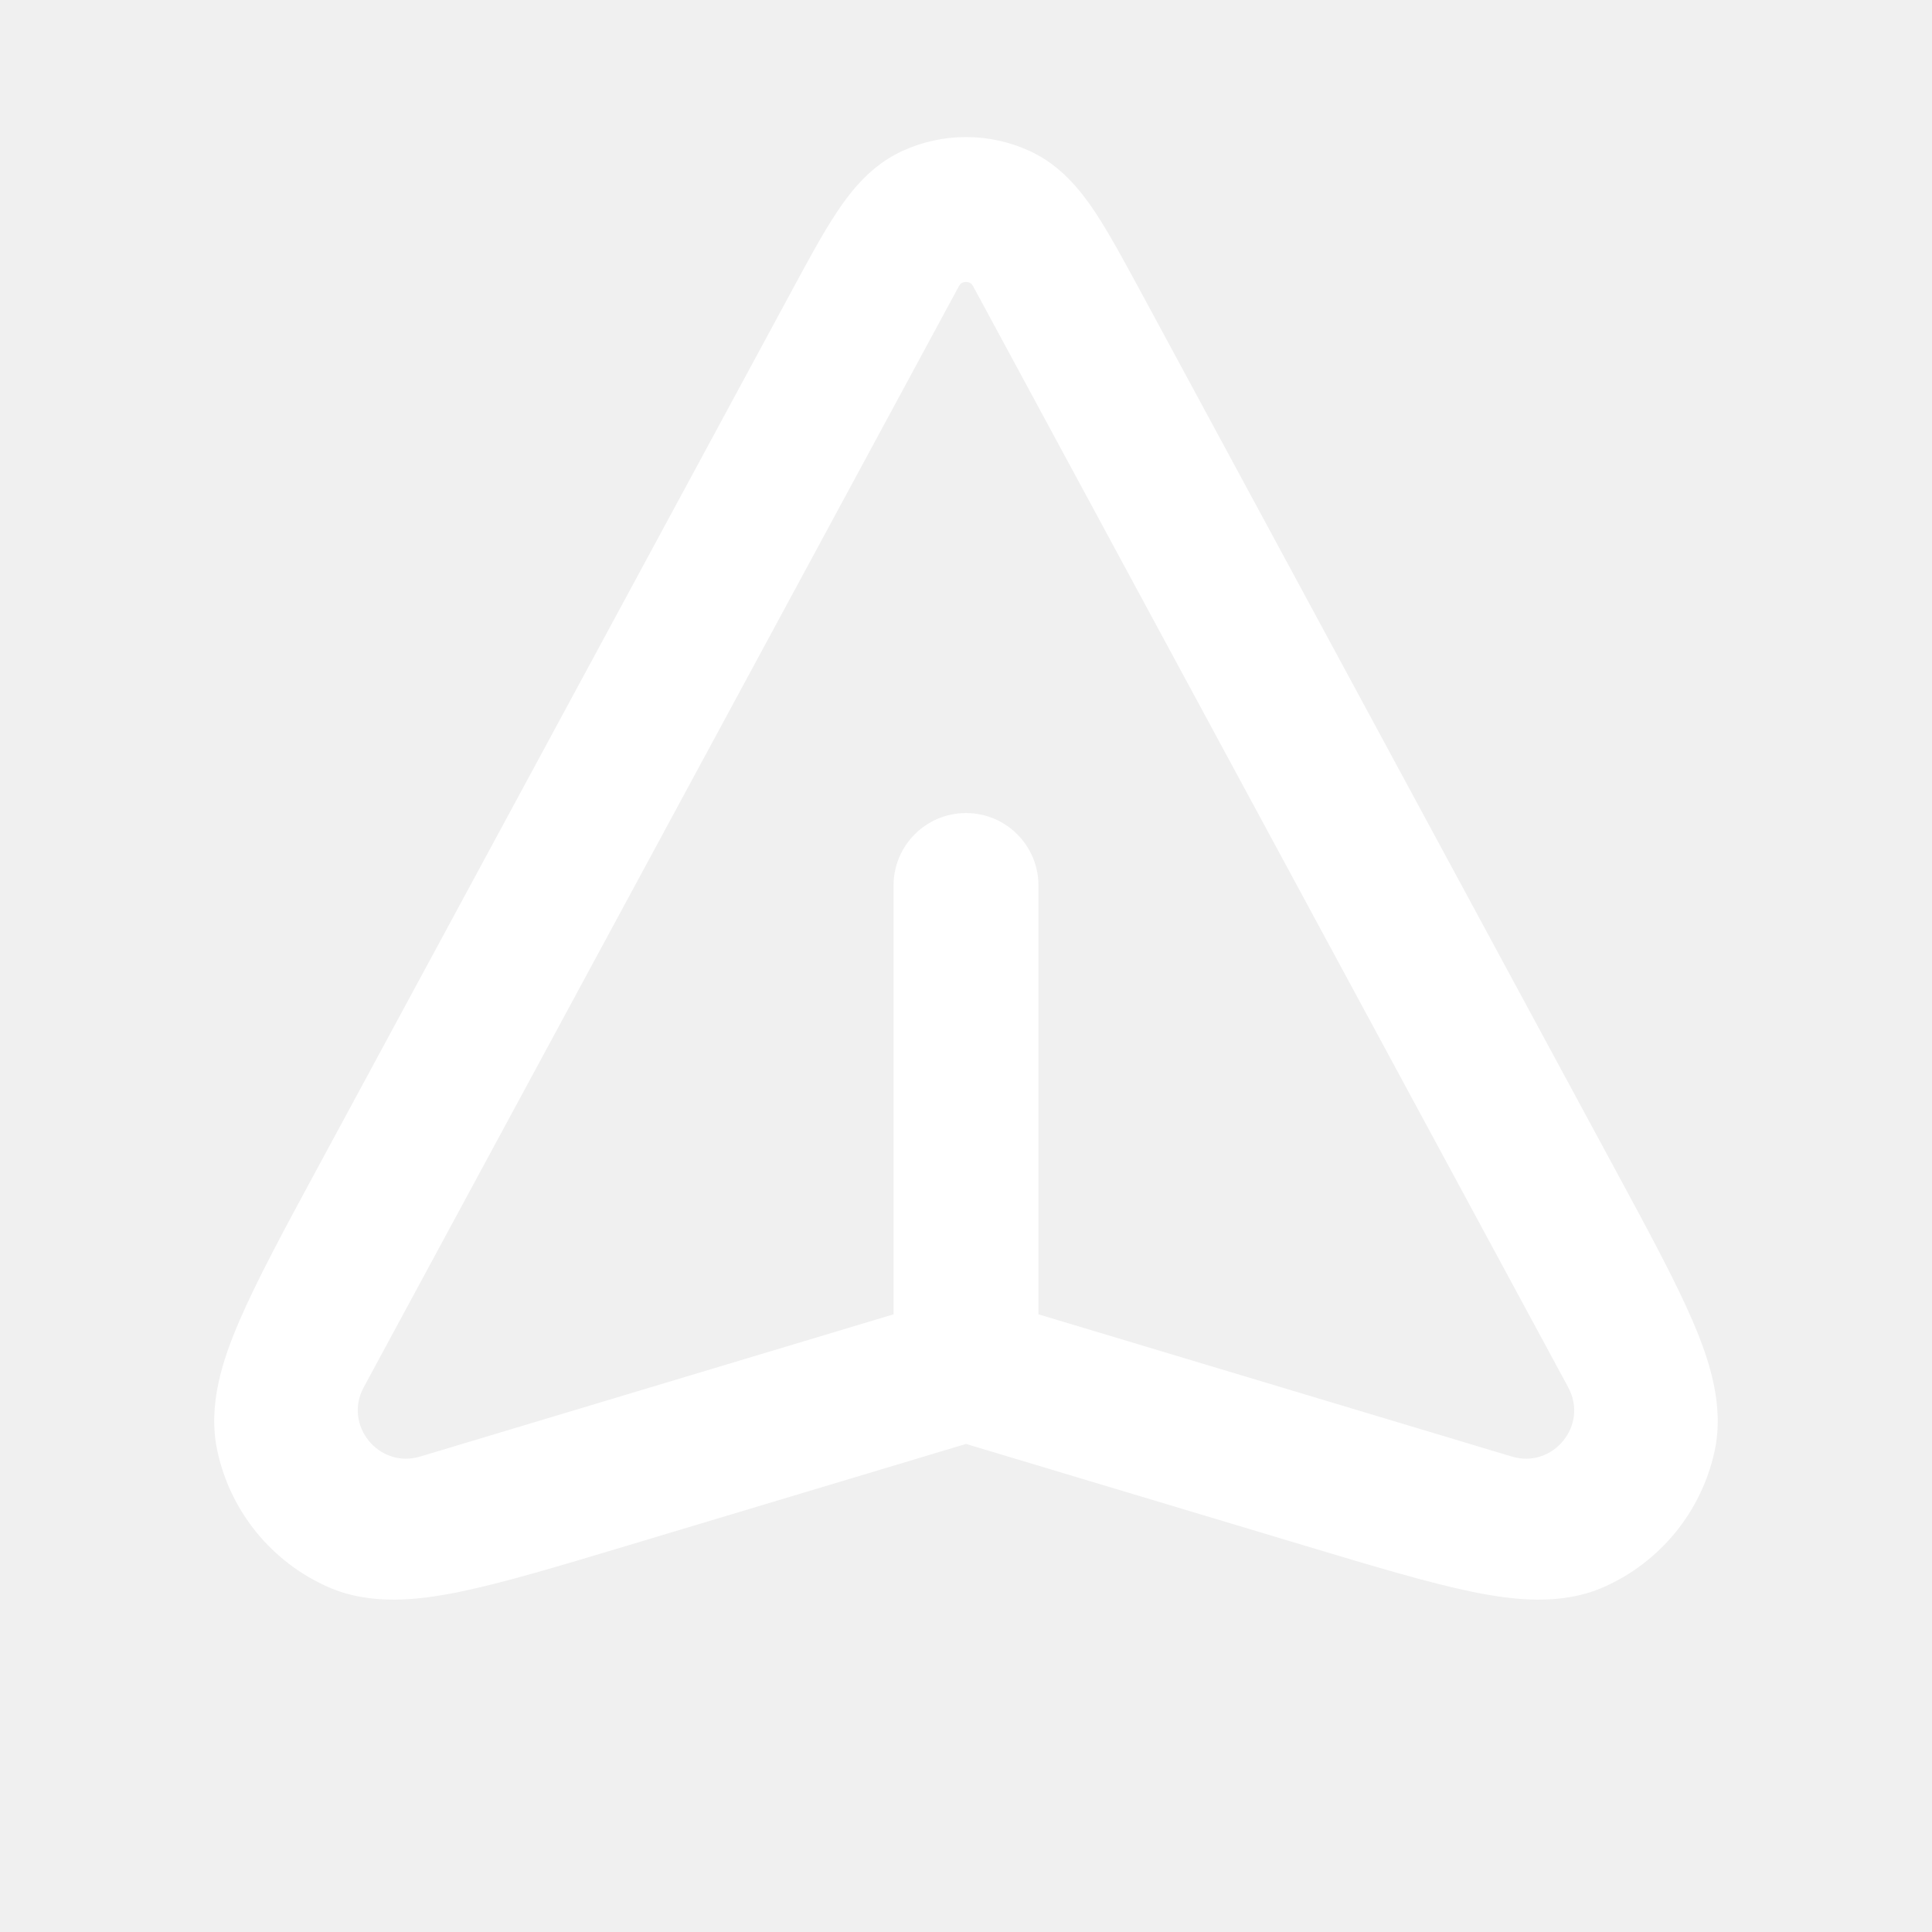
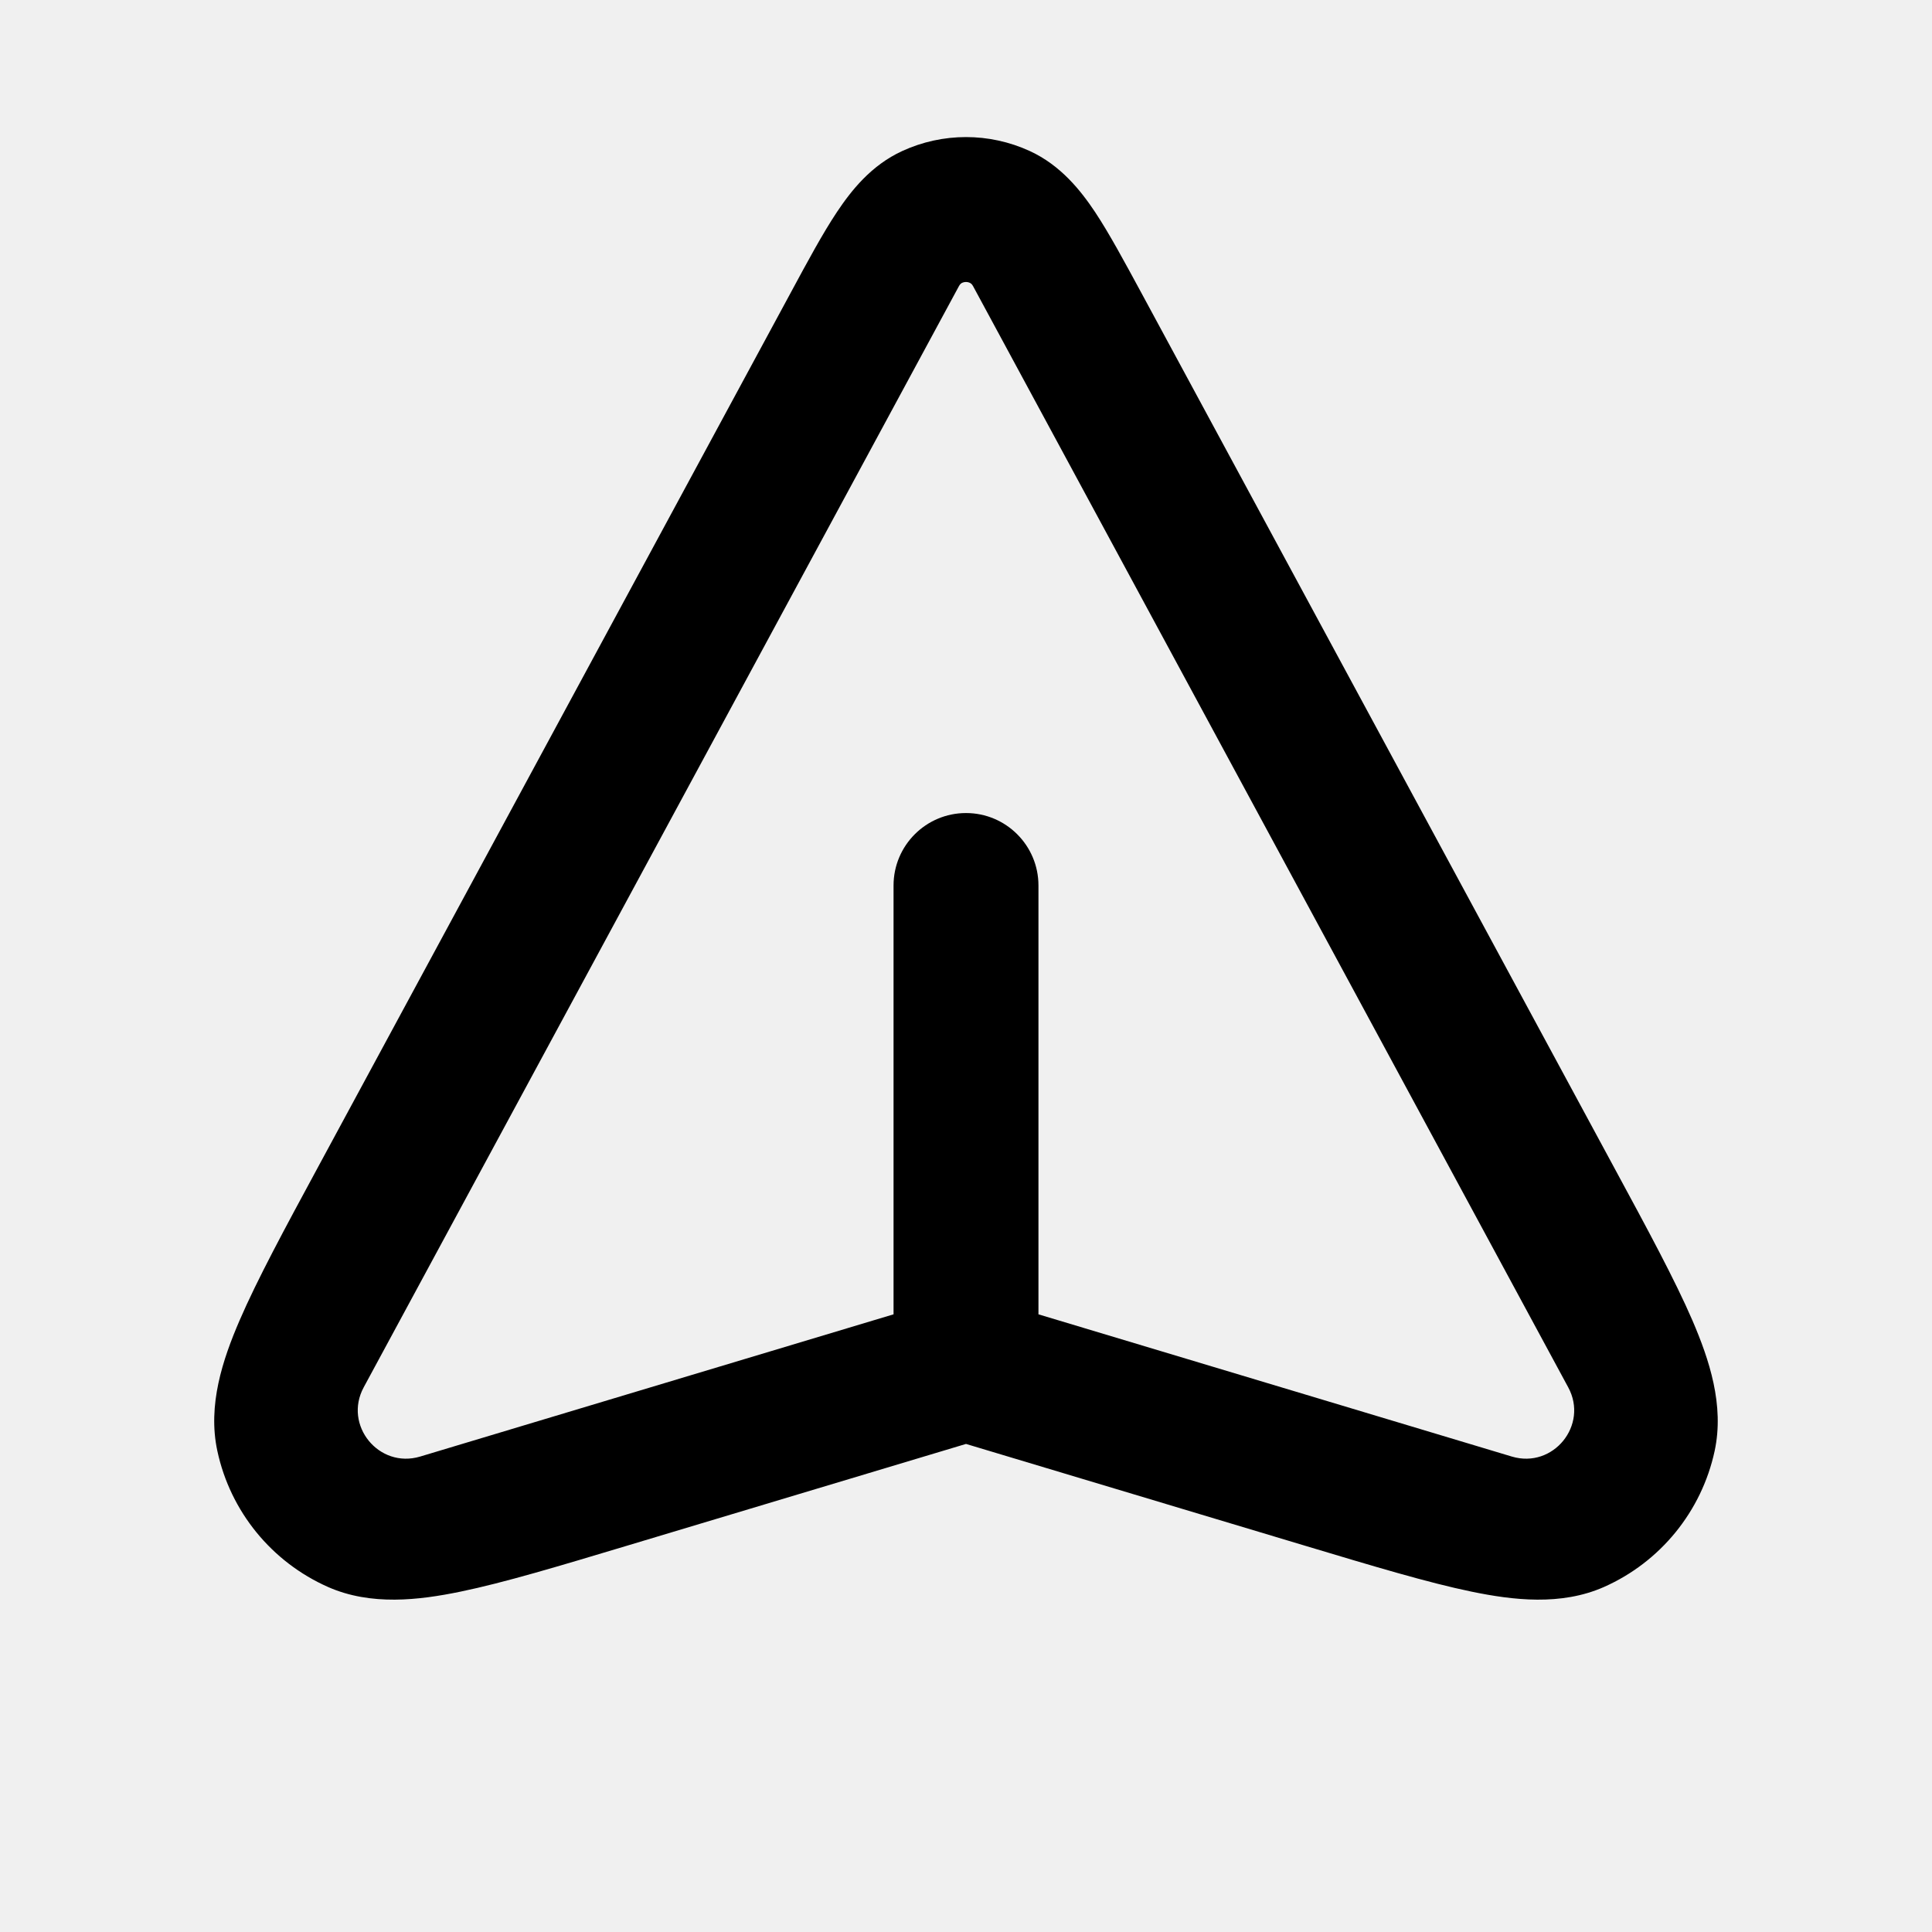
<svg xmlns="http://www.w3.org/2000/svg" width="24" height="24" viewBox="0 0 24 24" fill="none">
-   <path fill-rule="evenodd" clip-rule="evenodd" d="M3.949 14.501C3.534 15.268 3.194 15.898 2.976 16.403C2.766 16.89 2.577 17.455 2.7 18.024C2.861 18.775 3.373 19.404 4.077 19.715C4.609 19.949 5.201 19.879 5.72 19.772C6.259 19.661 6.944 19.455 7.78 19.204L12 17.937L16.22 19.204C17.056 19.455 17.741 19.661 18.28 19.772C18.799 19.879 19.391 19.949 19.923 19.715C20.626 19.404 21.138 18.775 21.3 18.024C21.422 17.455 21.233 16.89 21.024 16.403C20.806 15.898 20.465 15.268 20.05 14.501L14.18 3.641C13.967 3.248 13.779 2.899 13.604 2.635C13.428 2.371 13.179 2.054 12.792 1.876C12.289 1.645 11.711 1.645 11.208 1.876C10.82 2.054 10.572 2.371 10.396 2.635C10.22 2.899 10.032 3.248 9.82 3.641L3.949 14.501ZM5.219 18.094C4.706 18.247 4.264 17.704 4.518 17.234L11.912 3.555C11.925 3.531 11.938 3.521 11.947 3.516C11.96 3.509 11.978 3.503 12 3.503C12.022 3.503 12.04 3.509 12.052 3.516C12.062 3.521 12.075 3.531 12.088 3.555L19.481 17.234C19.736 17.704 19.294 18.247 18.781 18.094L12.9 16.327L12.9 11C12.9 10.503 12.497 10.1 12 10.1C11.503 10.1 11.1 10.503 11.1 11L11.1 16.327L5.219 18.094Z" fill="white" />
+   <path fill-rule="evenodd" clip-rule="evenodd" d="M3.949 14.501C3.534 15.268 3.194 15.898 2.976 16.403C2.766 16.89 2.577 17.455 2.7 18.024C2.861 18.775 3.373 19.404 4.077 19.715C4.609 19.949 5.201 19.879 5.72 19.772C6.259 19.661 6.944 19.455 7.78 19.204L12 17.937L16.22 19.204C17.056 19.455 17.741 19.661 18.28 19.772C18.799 19.879 19.391 19.949 19.923 19.715C20.626 19.404 21.138 18.775 21.3 18.024C21.422 17.455 21.233 16.89 21.024 16.403C20.806 15.898 20.465 15.268 20.05 14.501L14.18 3.641C13.967 3.248 13.779 2.899 13.604 2.635C13.428 2.371 13.179 2.054 12.792 1.876C12.289 1.645 11.711 1.645 11.208 1.876C10.82 2.054 10.572 2.371 10.396 2.635C10.22 2.899 10.032 3.248 9.82 3.641L3.949 14.501ZM5.219 18.094C4.706 18.247 4.264 17.704 4.518 17.234L11.912 3.555C11.925 3.531 11.938 3.521 11.947 3.516C11.96 3.509 11.978 3.503 12 3.503C12.022 3.503 12.04 3.509 12.052 3.516C12.062 3.521 12.075 3.531 12.088 3.555L19.481 17.234C19.736 17.704 19.294 18.247 18.781 18.094L12.9 16.327L12.9 11C12.9 10.503 12.497 10.1 12 10.1C11.503 10.1 11.1 10.503 11.1 11L11.1 16.327L5.219 18.094Z" fill="currentColor" />
</svg>
